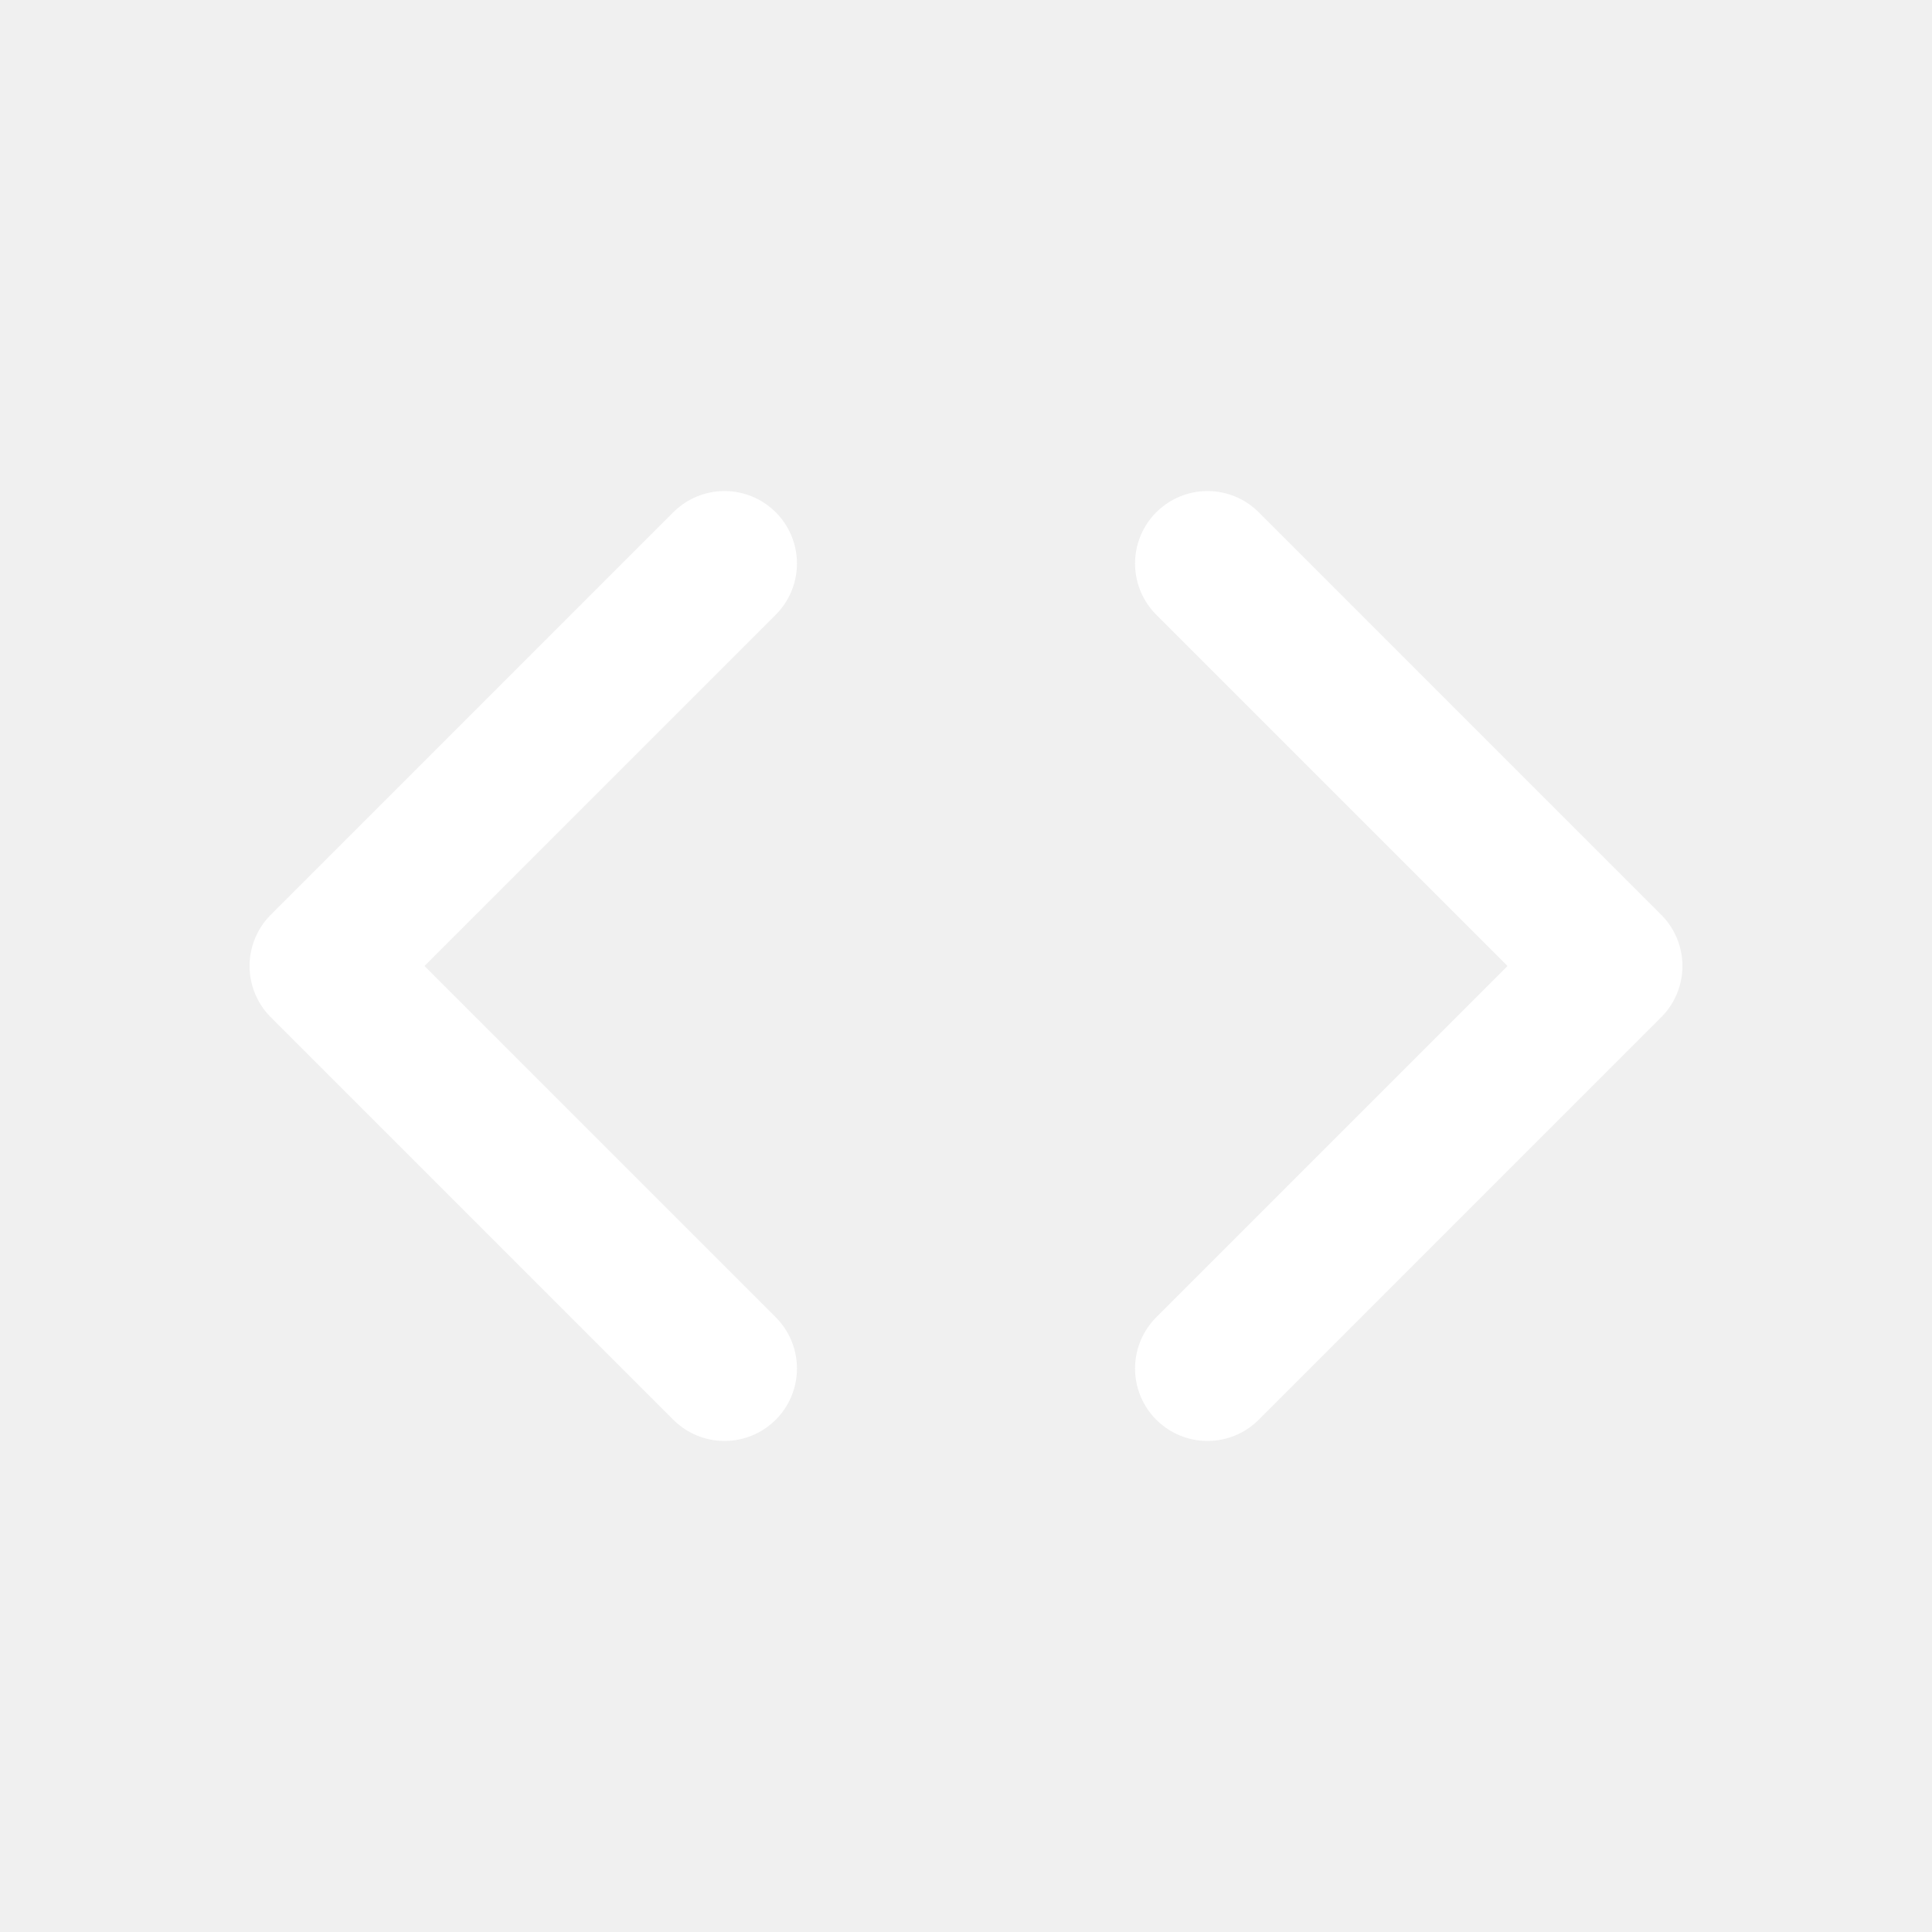
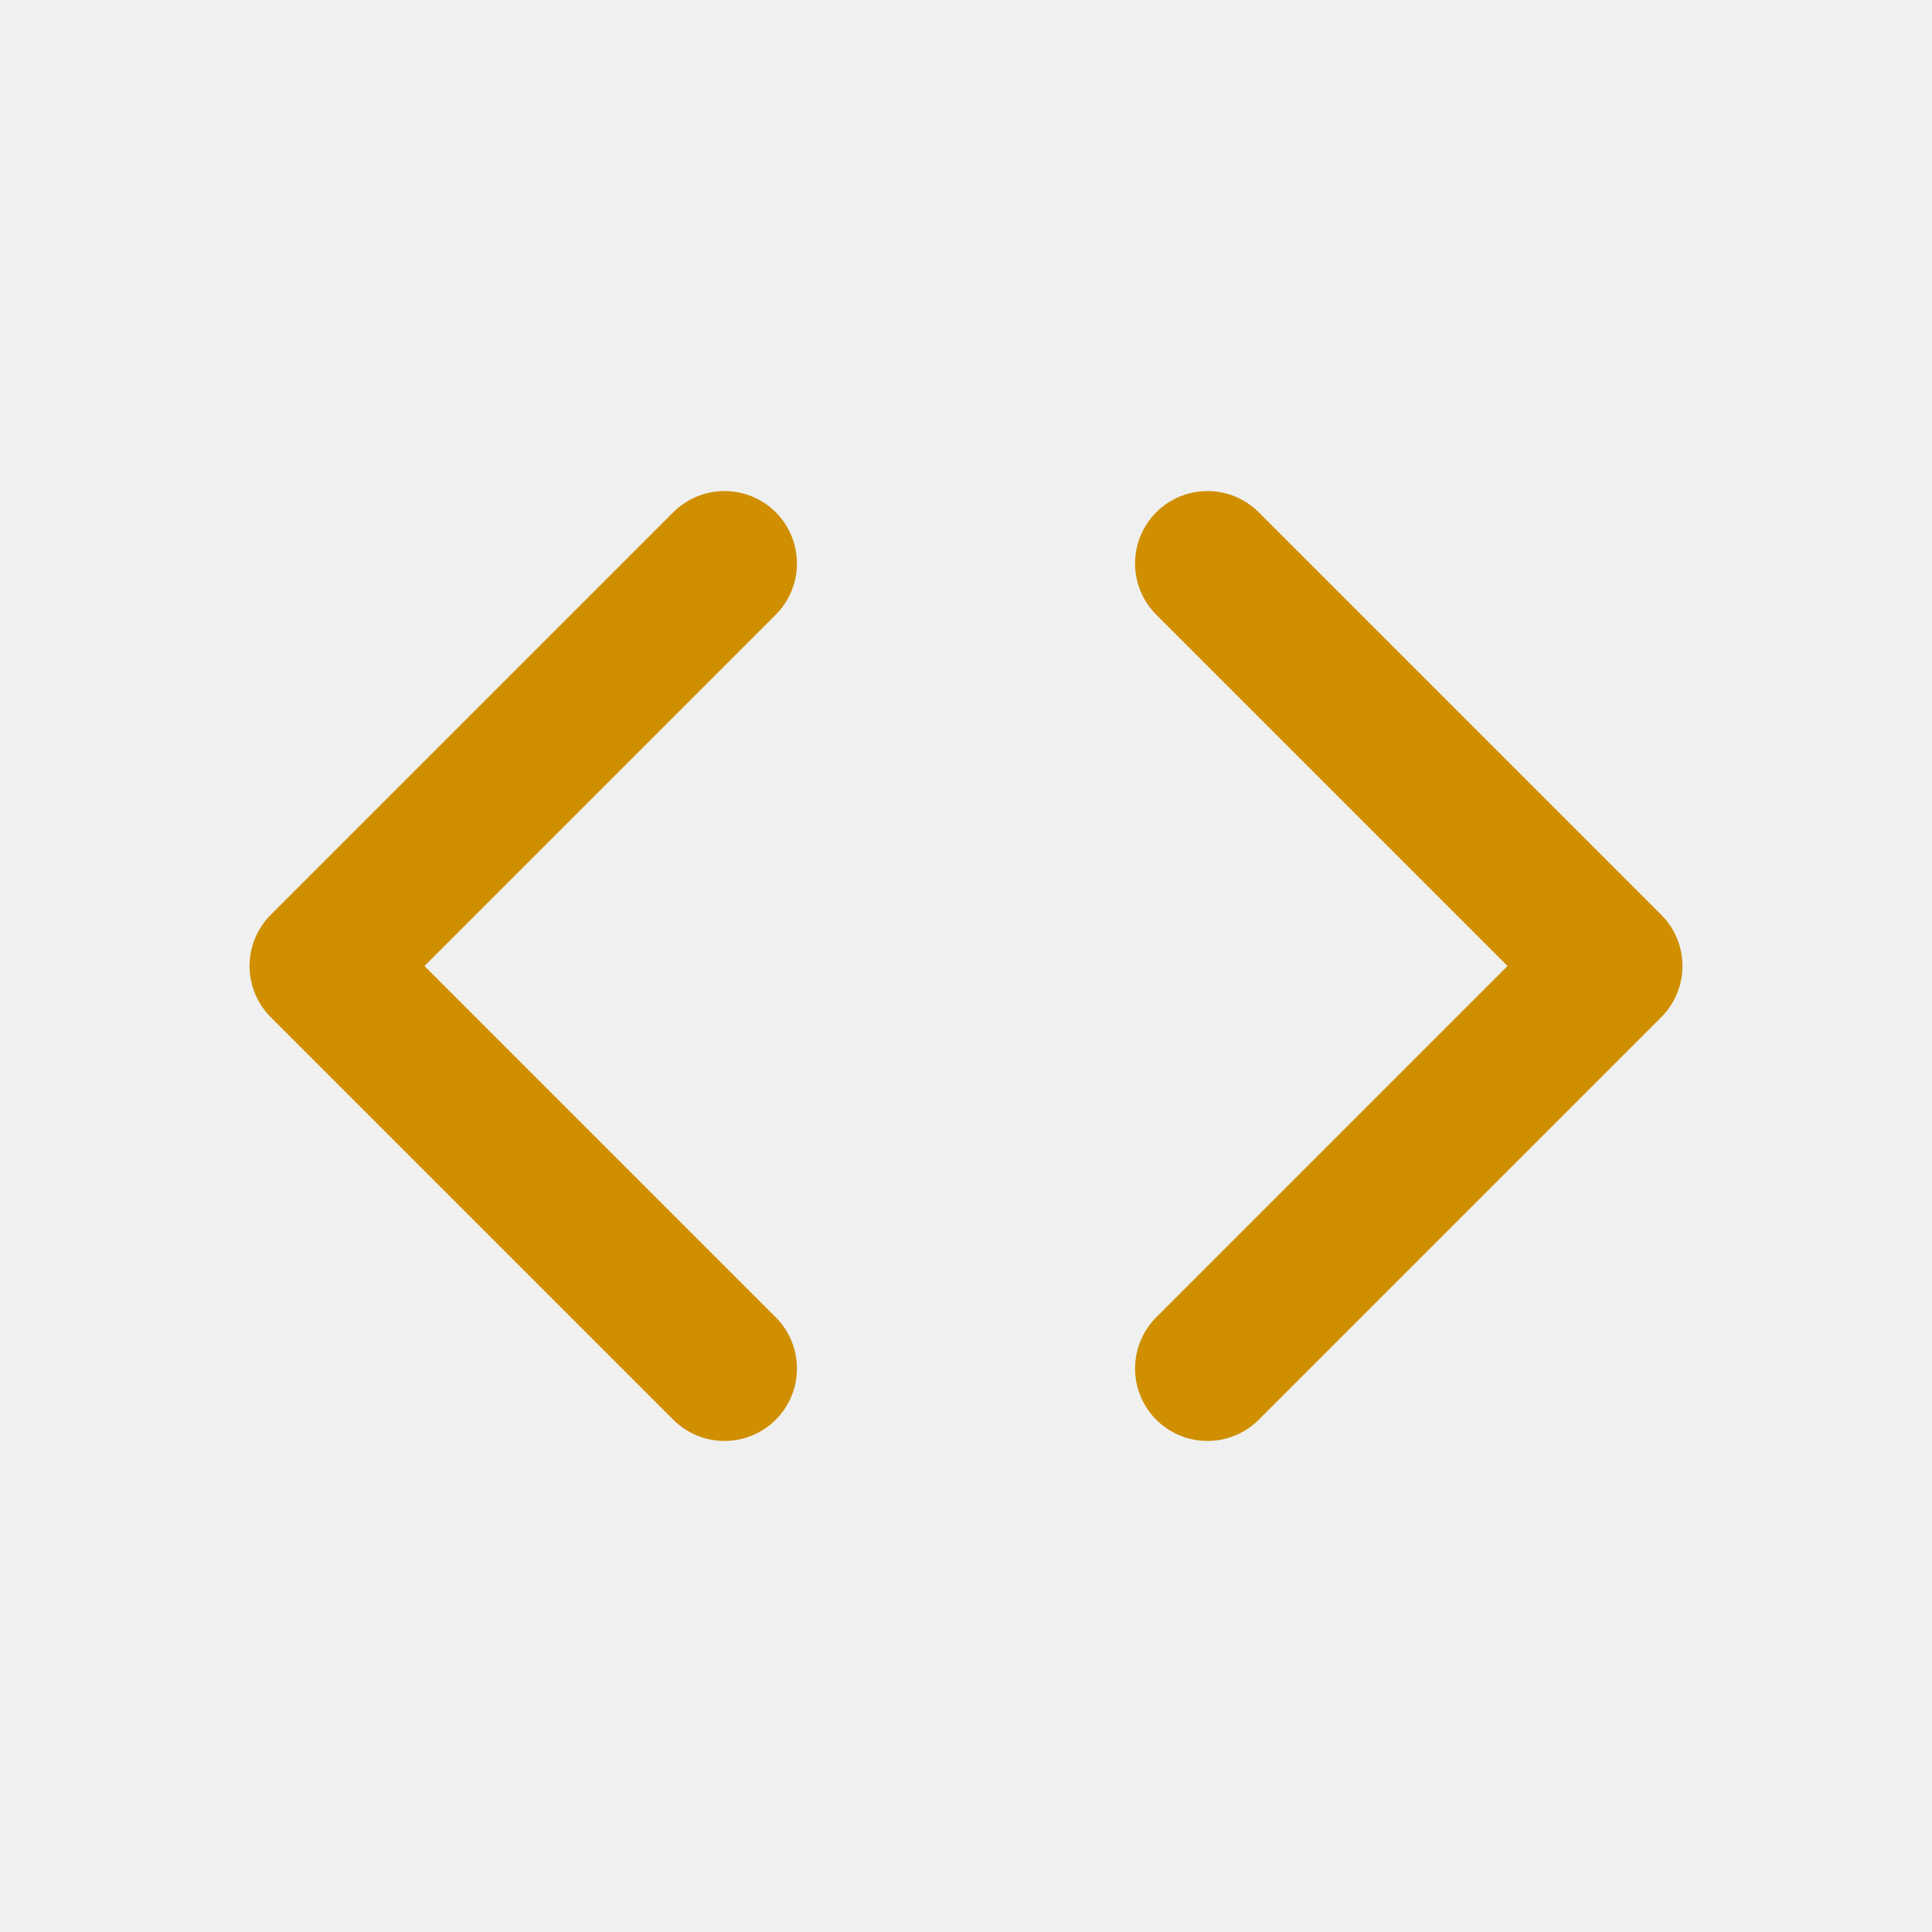
- <svg xmlns="http://www.w3.org/2000/svg" viewBox="0 0 24 24" fill="none" stroke="#fff" stroke-width="1.8" stroke-linecap="round" stroke-linejoin="round">
+ <svg xmlns="http://www.w3.org/2000/svg" viewBox="0 0 24 24" fill="none" stroke="#cf8f00" stroke-width="1.8" stroke-linecap="round" stroke-linejoin="round">
  <path d="m9 7-5 5 5 5M15 7l5 5-5 5" />
</svg>
